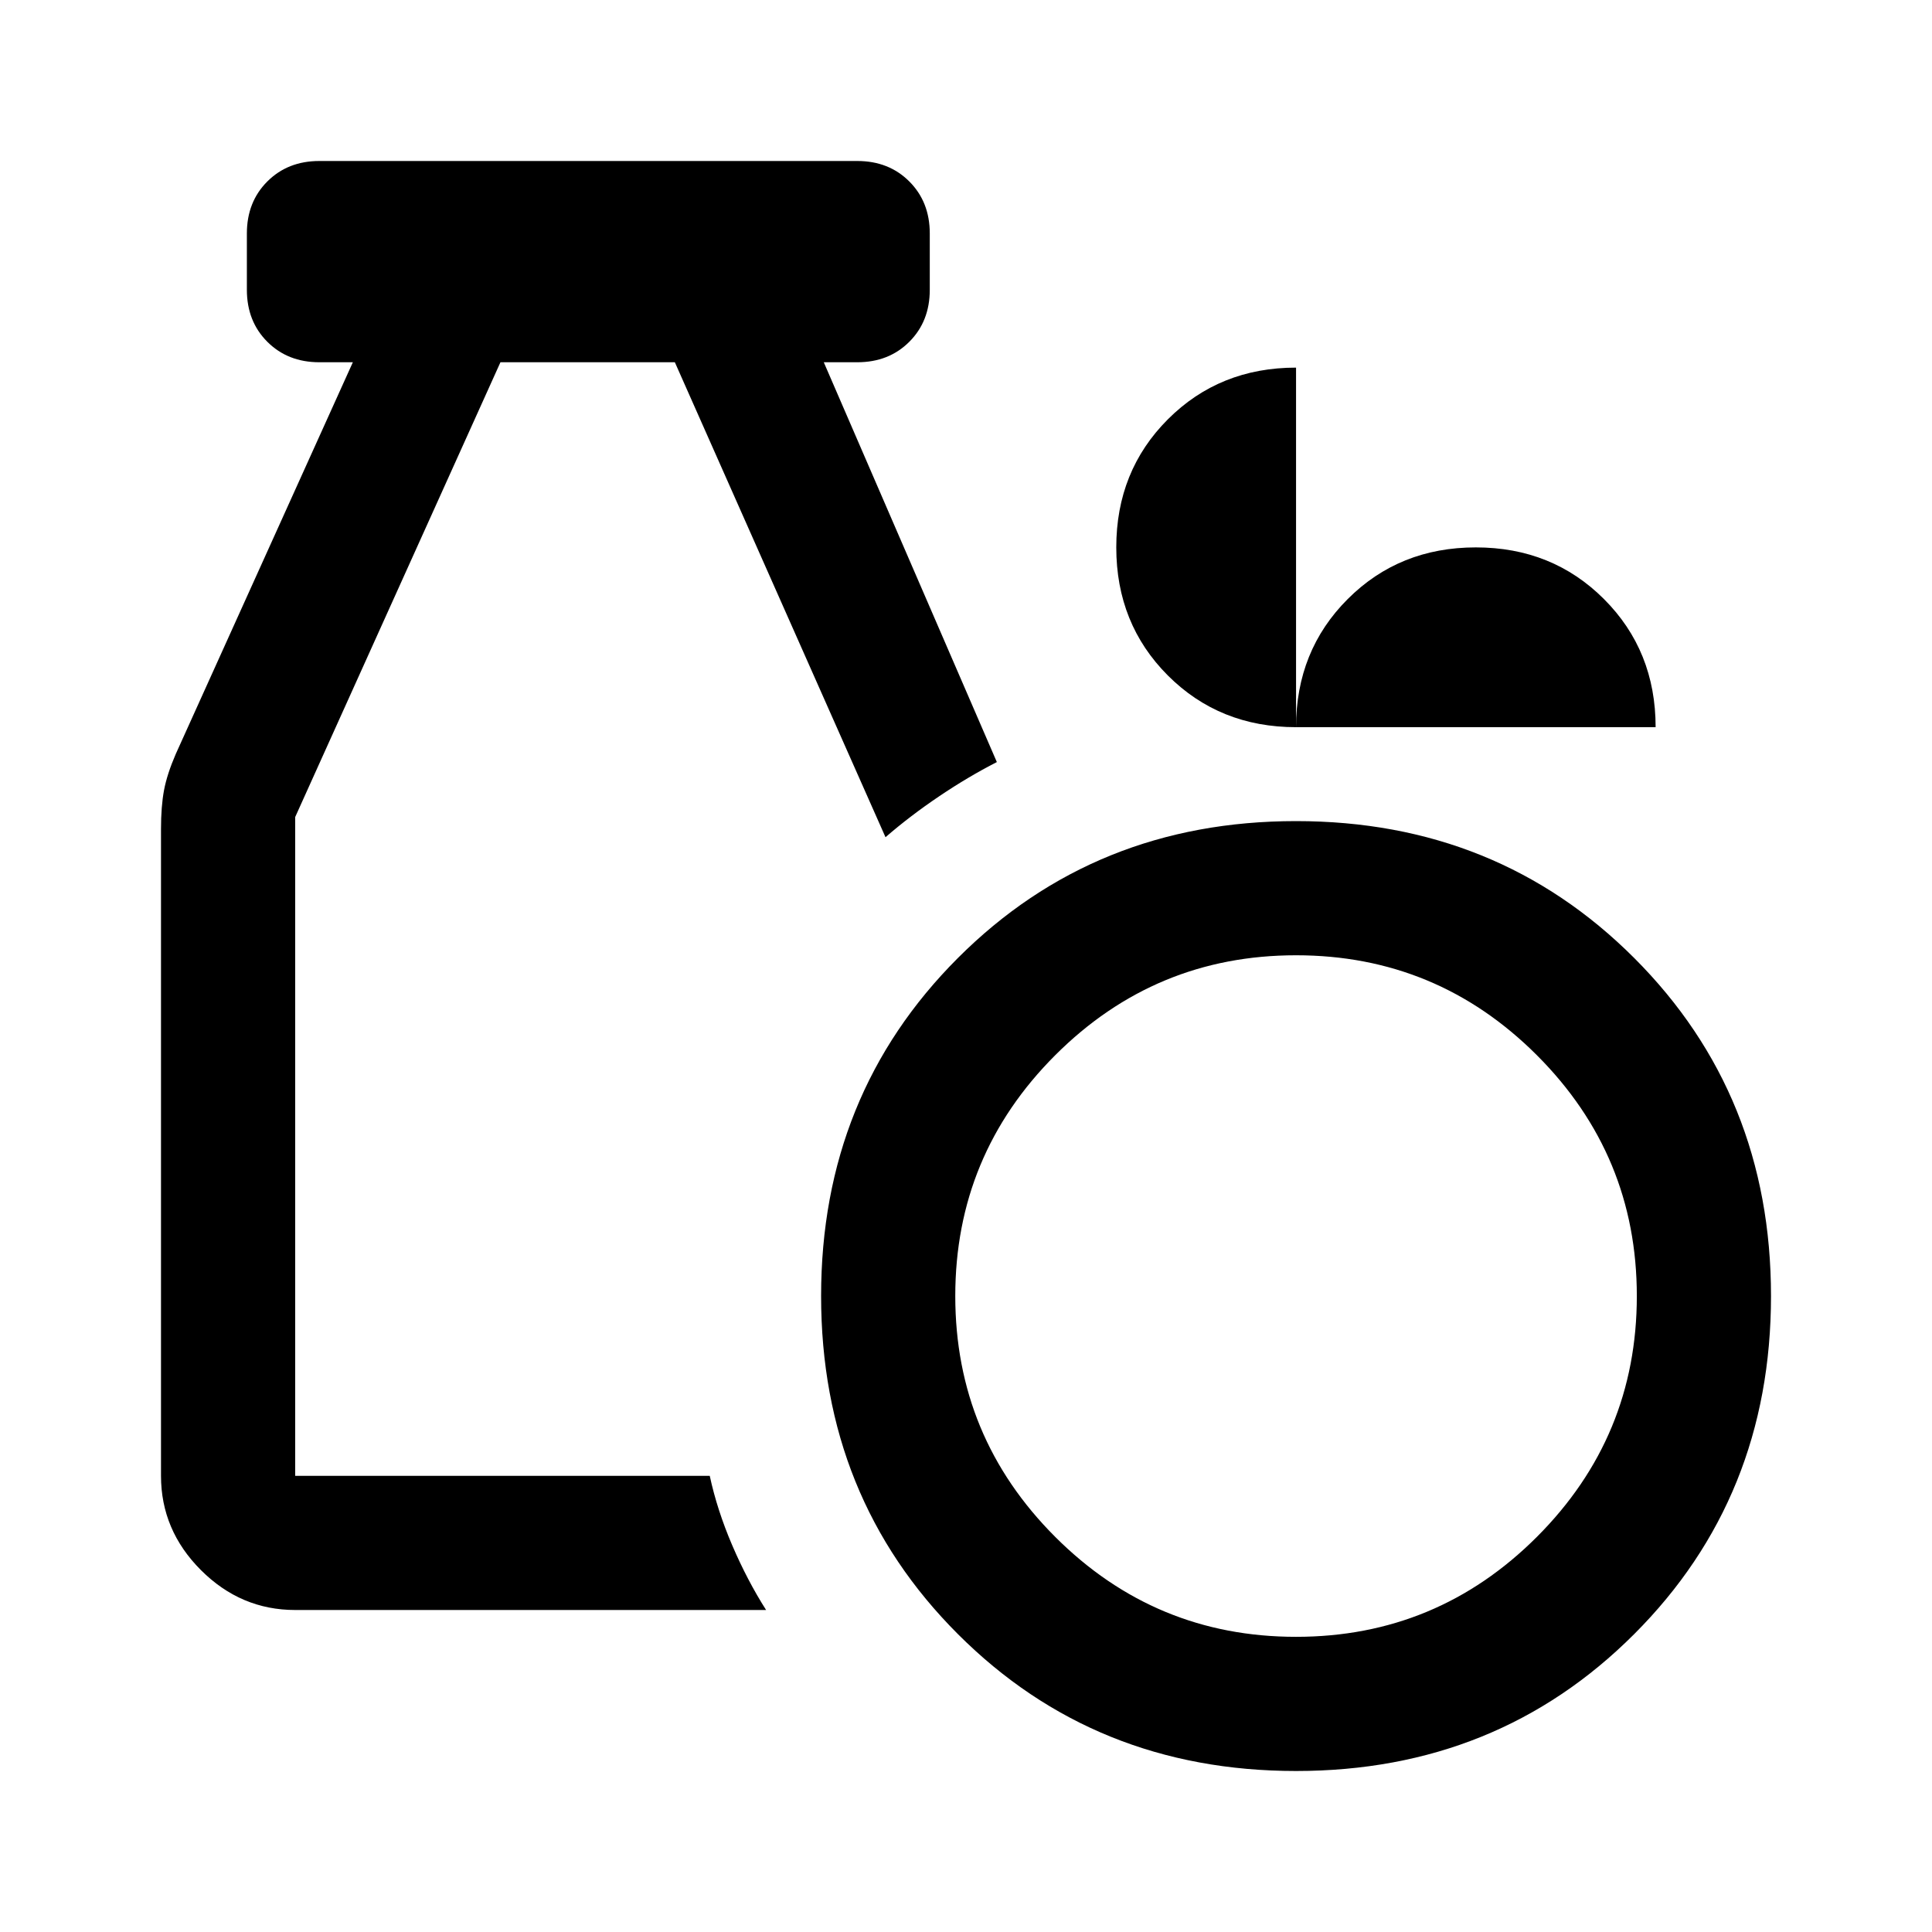
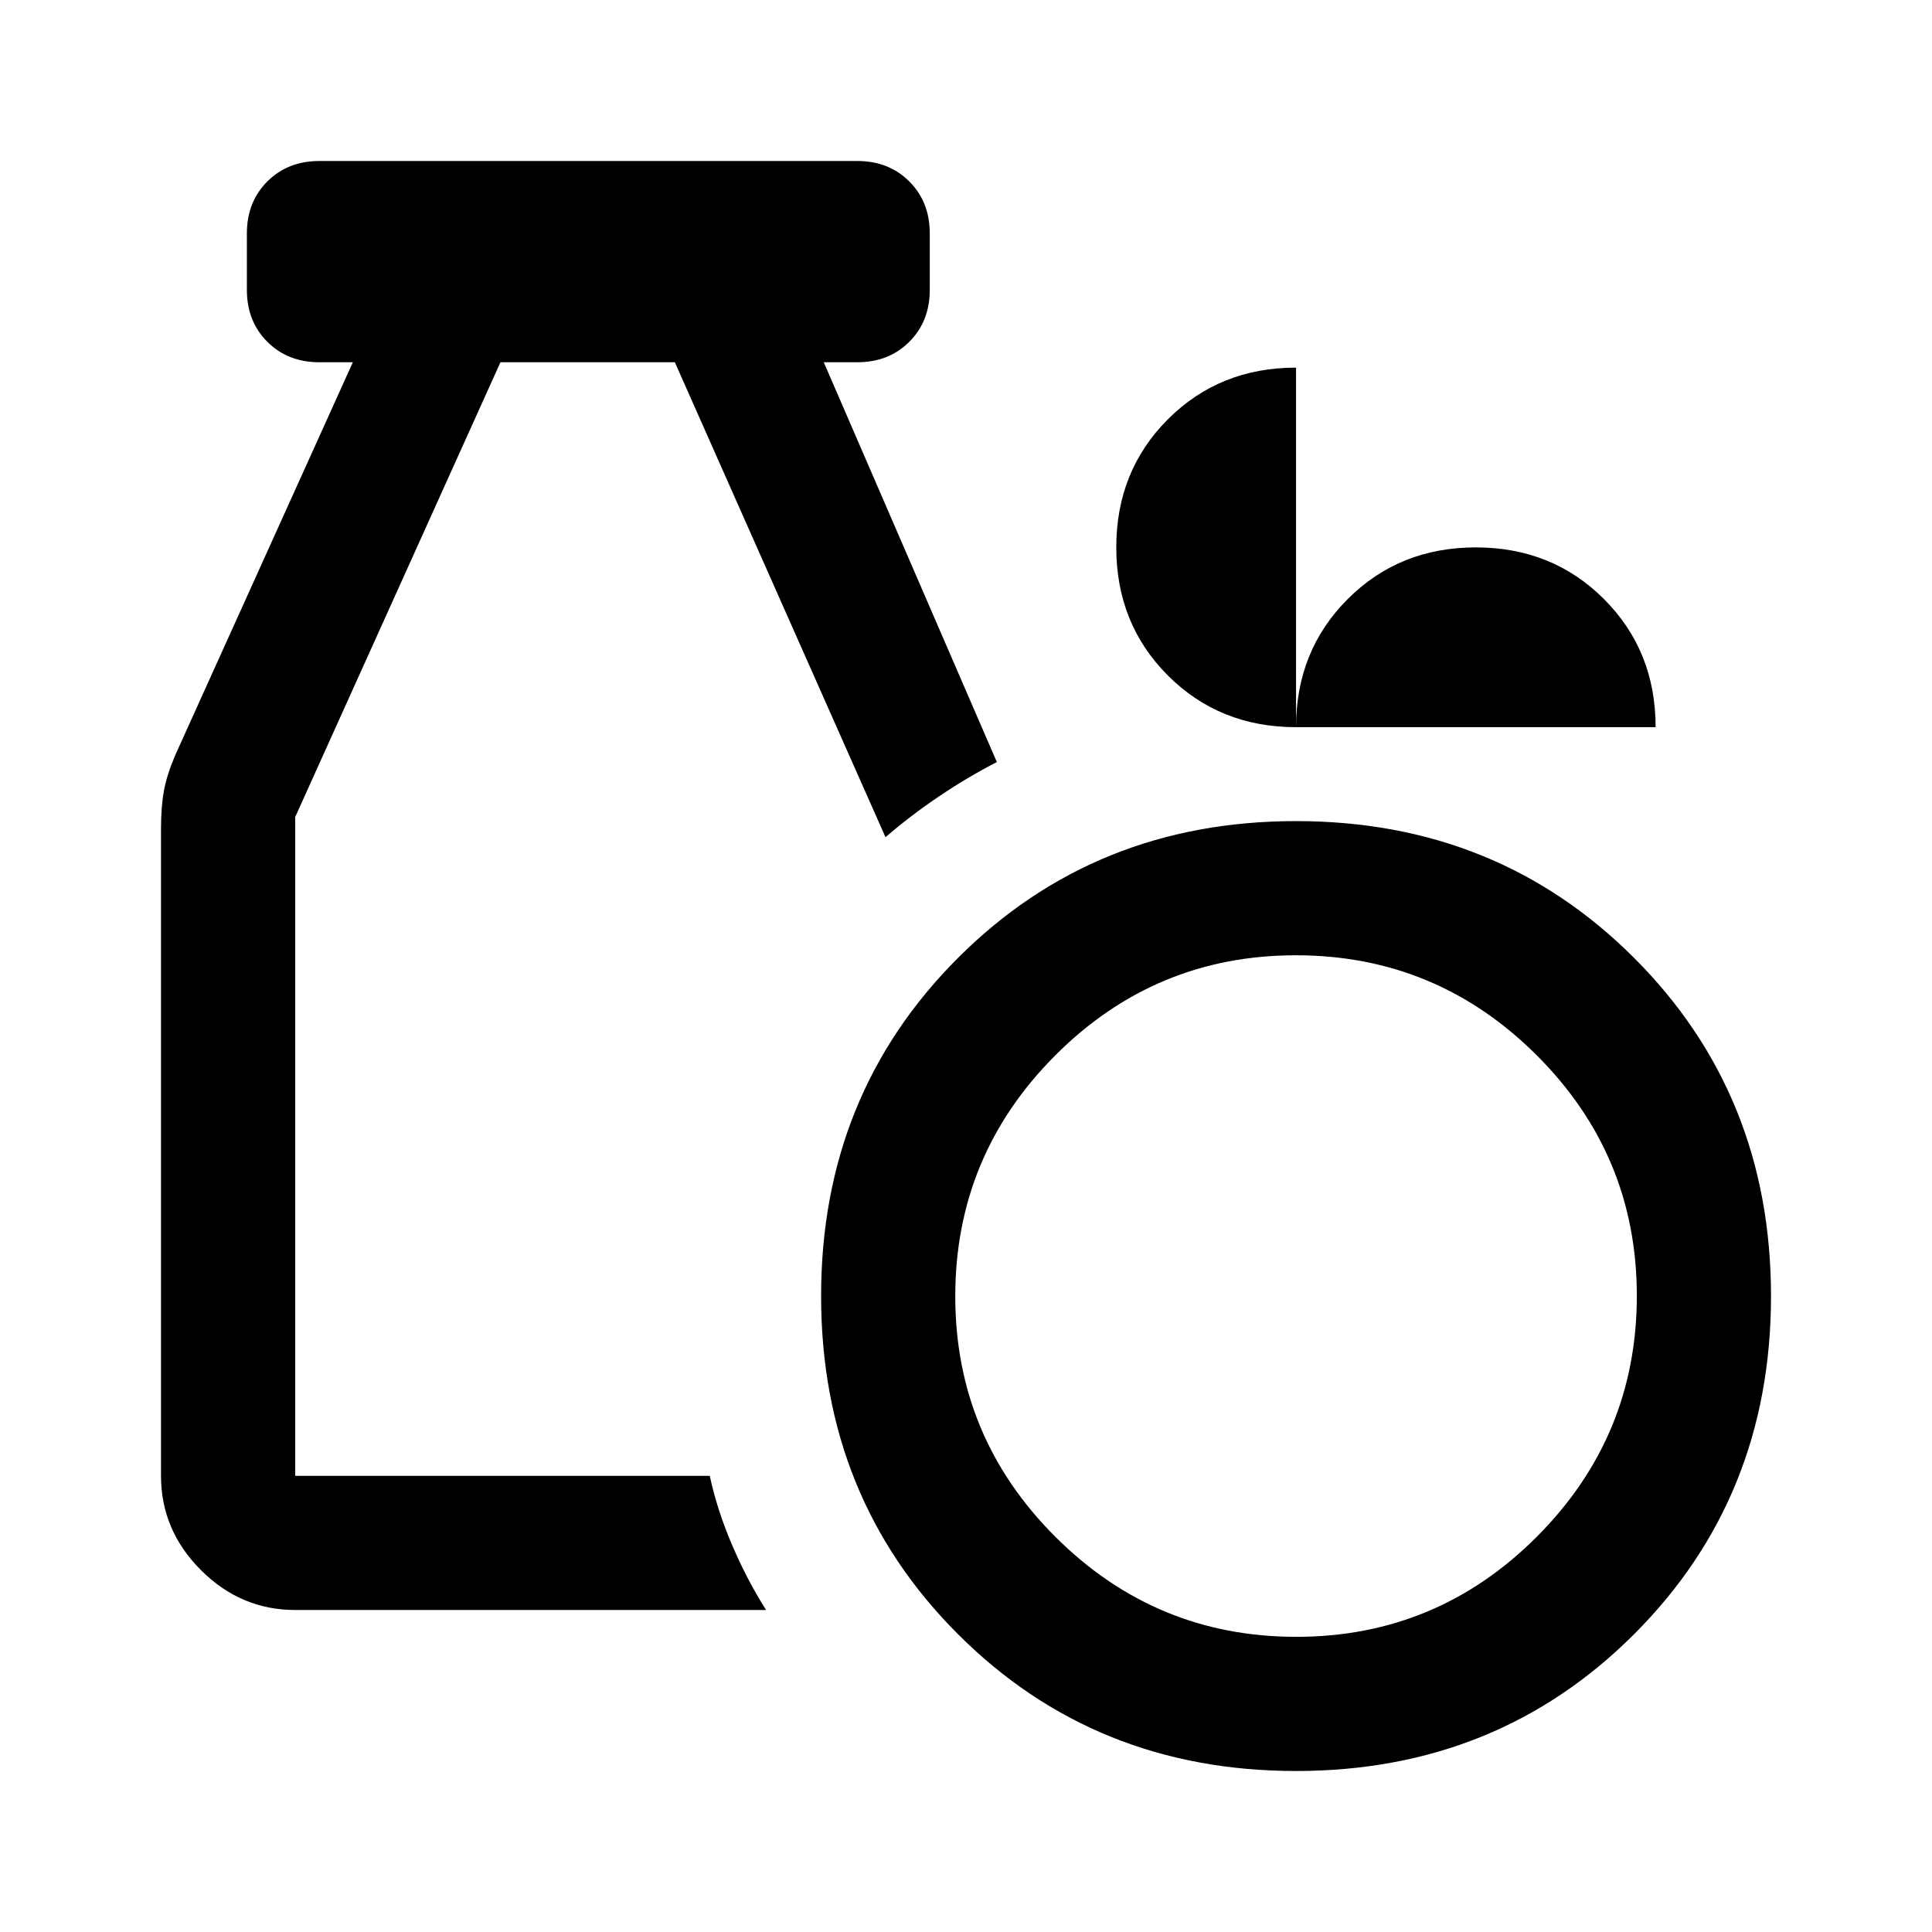
<svg xmlns="http://www.w3.org/2000/svg" viewBox="0 -960 960 960">
-   <path d="M644-80q-100 0-168-68t-68-168q0-100 68-168t168-68q100 0 168 68t68 168q0 100-68 168T644-80Zm0-66.67q70 0 119.67-49.66Q813.33-246 813.33-316t-49.66-119.67Q714-485.33 644-485.33t-119.67 49.66Q474.67-386 474.67-316t49.66 119.67Q574-146.67 644-146.67ZM146.67-160q-27 0-46.84-19.83Q80-199.67 80-226.67V-548q0-11.33 1.5-19.33 1.5-8 5.83-18l88-194.67h-16.66q-15.67 0-25.84-10.17-10.16-10.16-10.16-25.83v-28q0-15.67 10.16-25.83Q143-880 158.67-880H426q15.67 0 25.83 10.17Q462-859.67 462-844v28q0 15.67-10.17 25.83Q441.67-780 426-780h-16.67l86 198.67q-14.33 7.33-28.66 17Q452.33-554.67 440-544L335.33-780h-86.66l-102 226v327.33h206q3.66 17 11.16 34.5T380.67-160h-234ZM644-598.67q-38 0-63.67-25.66Q554.67-650 554.67-688t25.66-63.67Q606-777.33 644-777.33v178.66q0-38 25.67-63.66Q695.33-688 733.33-688T797-662.33q25.67 25.66 25.67 63.66H644Z" />
+   <path d="M293.33-503.33ZM644-80q-100 0-168-68t-68-168q0-100 68-168t168-68q100 0 168 68t68 168q0 100-68 168T644-80Zm.11-66.67q69.89 0 119.56-49.77 49.66-49.77 49.66-119.67 0-69.89-49.77-119.56-49.77-49.66-119.67-49.66-69.89 0-119.56 49.77-49.66 49.77-49.66 119.67 0 69.89 49.77 119.56 49.77 49.66 119.67 49.66ZM146.67-160q-27 0-46.84-19.83Q80-199.67 80-226.67V-548q0-11.33 1.5-19.33 1.5-8 5.83-18l88-194.67h-16.66q-15.67 0-25.84-10.17-10.16-10.16-10.16-25.83v-28q0-15.67 10.16-25.83Q143-880 158.67-880H426q15.67 0 25.83 10.17Q462-859.67 462-844v28q0 15.67-10.17 25.83Q441.67-780 426-780h-16.67l86 198.67q-14.33 7.33-28.66 17Q452.33-554.67 440-544L335.33-780h-86.66l-102 226v327.33h206q3.66 17 11.16 34.5T380.67-160h-234ZM644-598.67q-38 0-63.67-25.66Q554.67-650 554.67-688t25.66-63.67Q606-777.33 644-777.33v178.66q0-38 25.67-63.66Q695.33-688 733.33-688T797-662.33q25.67 25.66 25.67 63.66H644ZM644-316Z" />
</svg>
